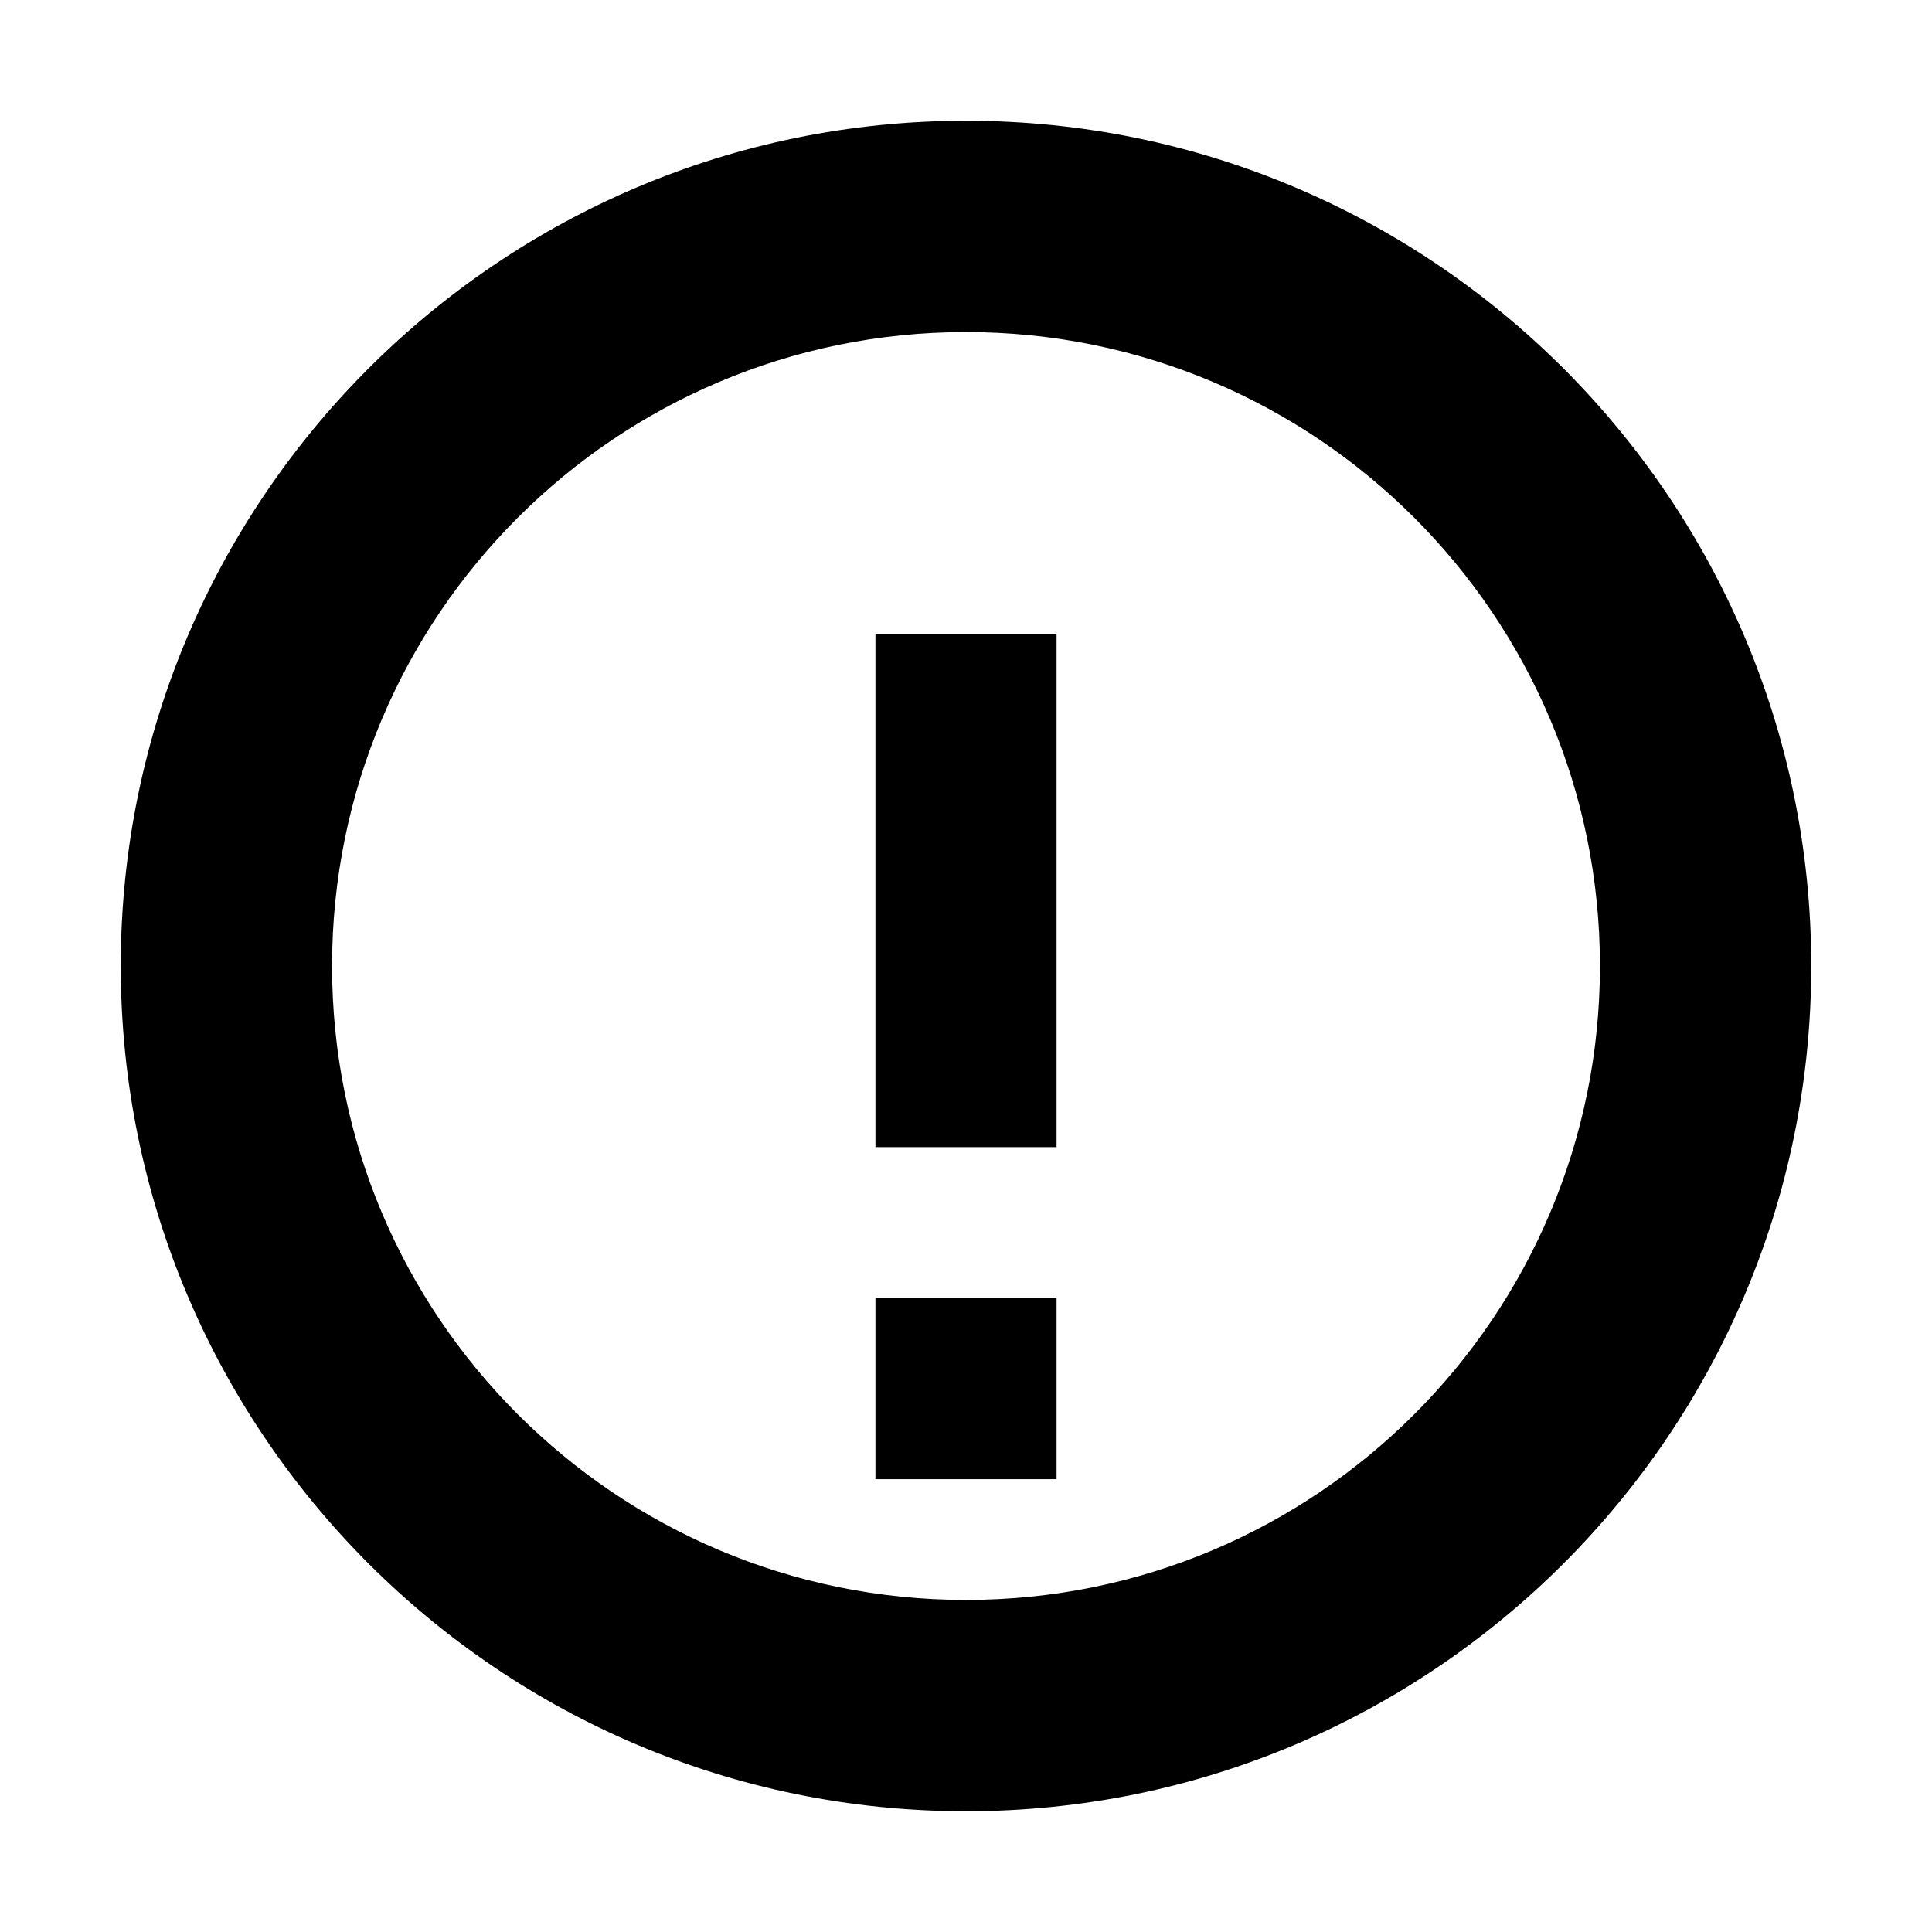
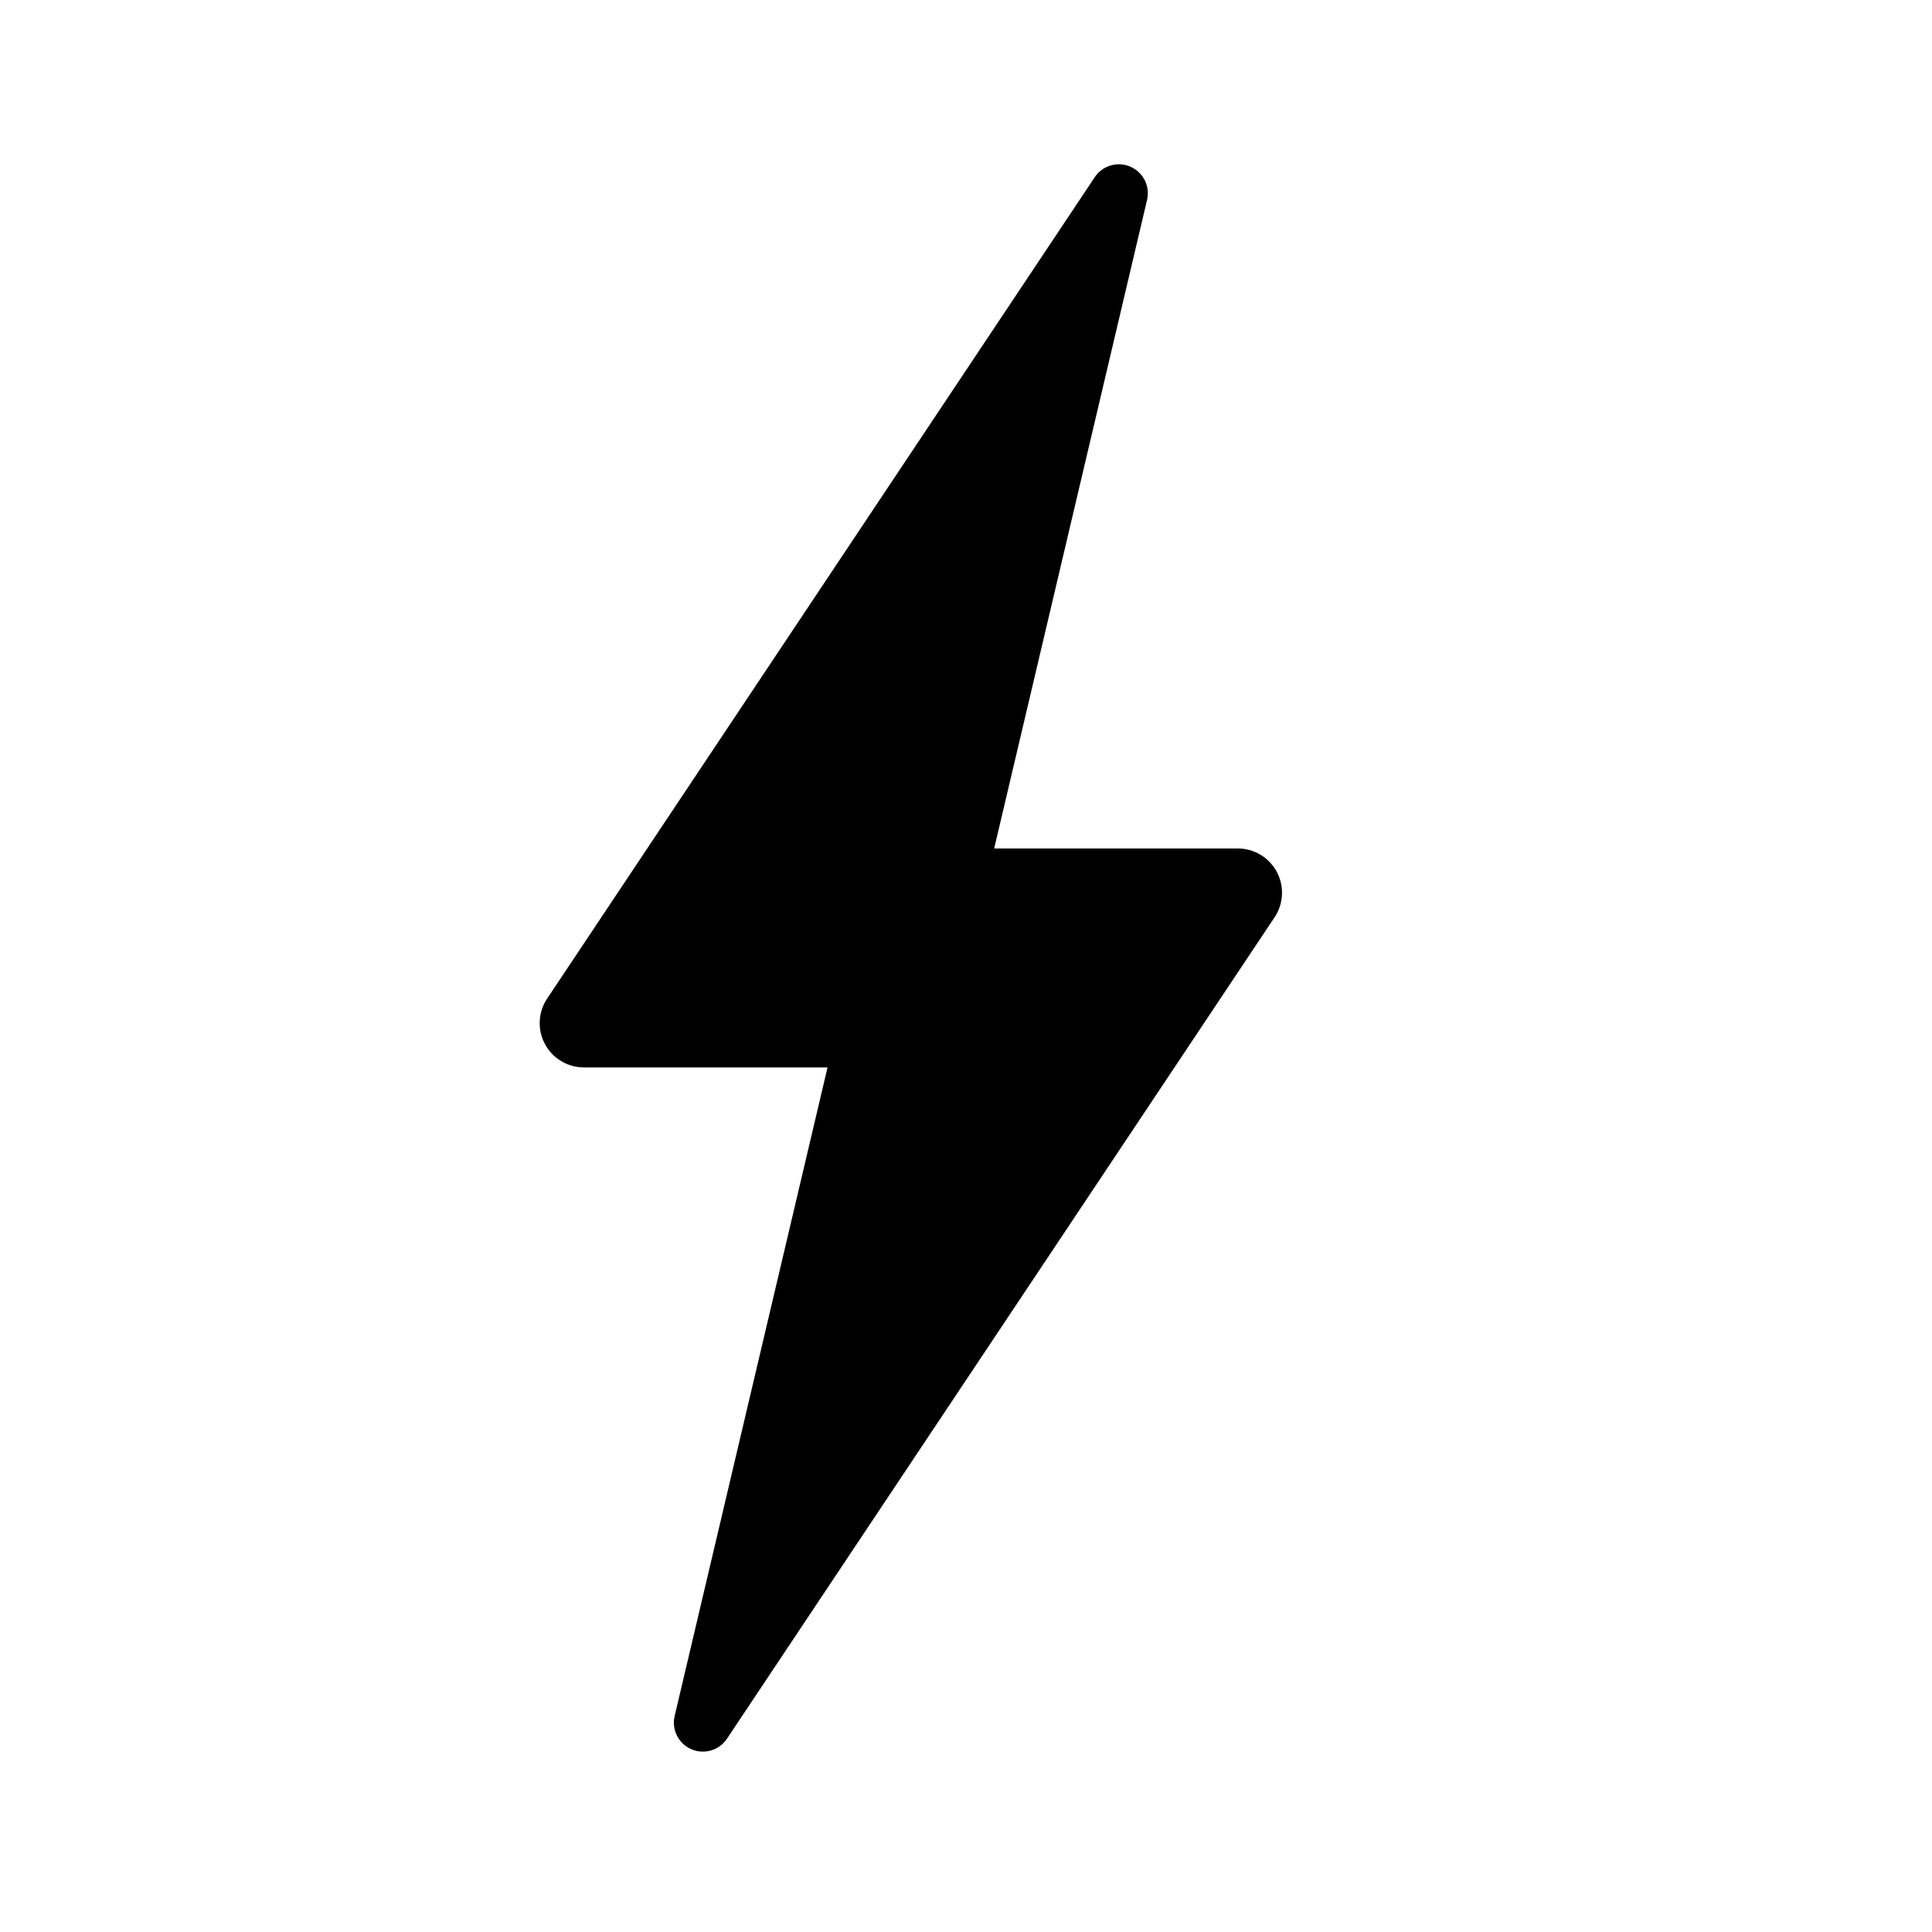
- <svg xmlns="http://www.w3.org/2000/svg" viewBox="0 0 128 128">
-   <path fill="currentColor" d="M64 8c30.9 0 56 25.1 56 56s-25.1 56-56 56S8 94.9 8 64 33.1 8 64 8zm0 14C40.8 22 22 40.8 22 64s18.8 42 42 42 42-18.8 42-42S87.2 22 64 22zm-6 20h12v34H58V42zm0 44h12v12H58V86z" />
+ <svg xmlns="http://www.w3.org/2000/svg" viewBox="0 0 24 24" width="24" height="24">
+   <path fill="currentColor" d="M13.6 2.2 6.8 12.4a.55.55 0 0 0 .46.86h3.02l-1.9 8.06a.36.36 0 0 0 .65.28l6.8-10.2a.55.55 0 0 0-.46-.86h-3.02l1.9-8.06a.36.36 0 0 0-.65-.28z" />
</svg>
